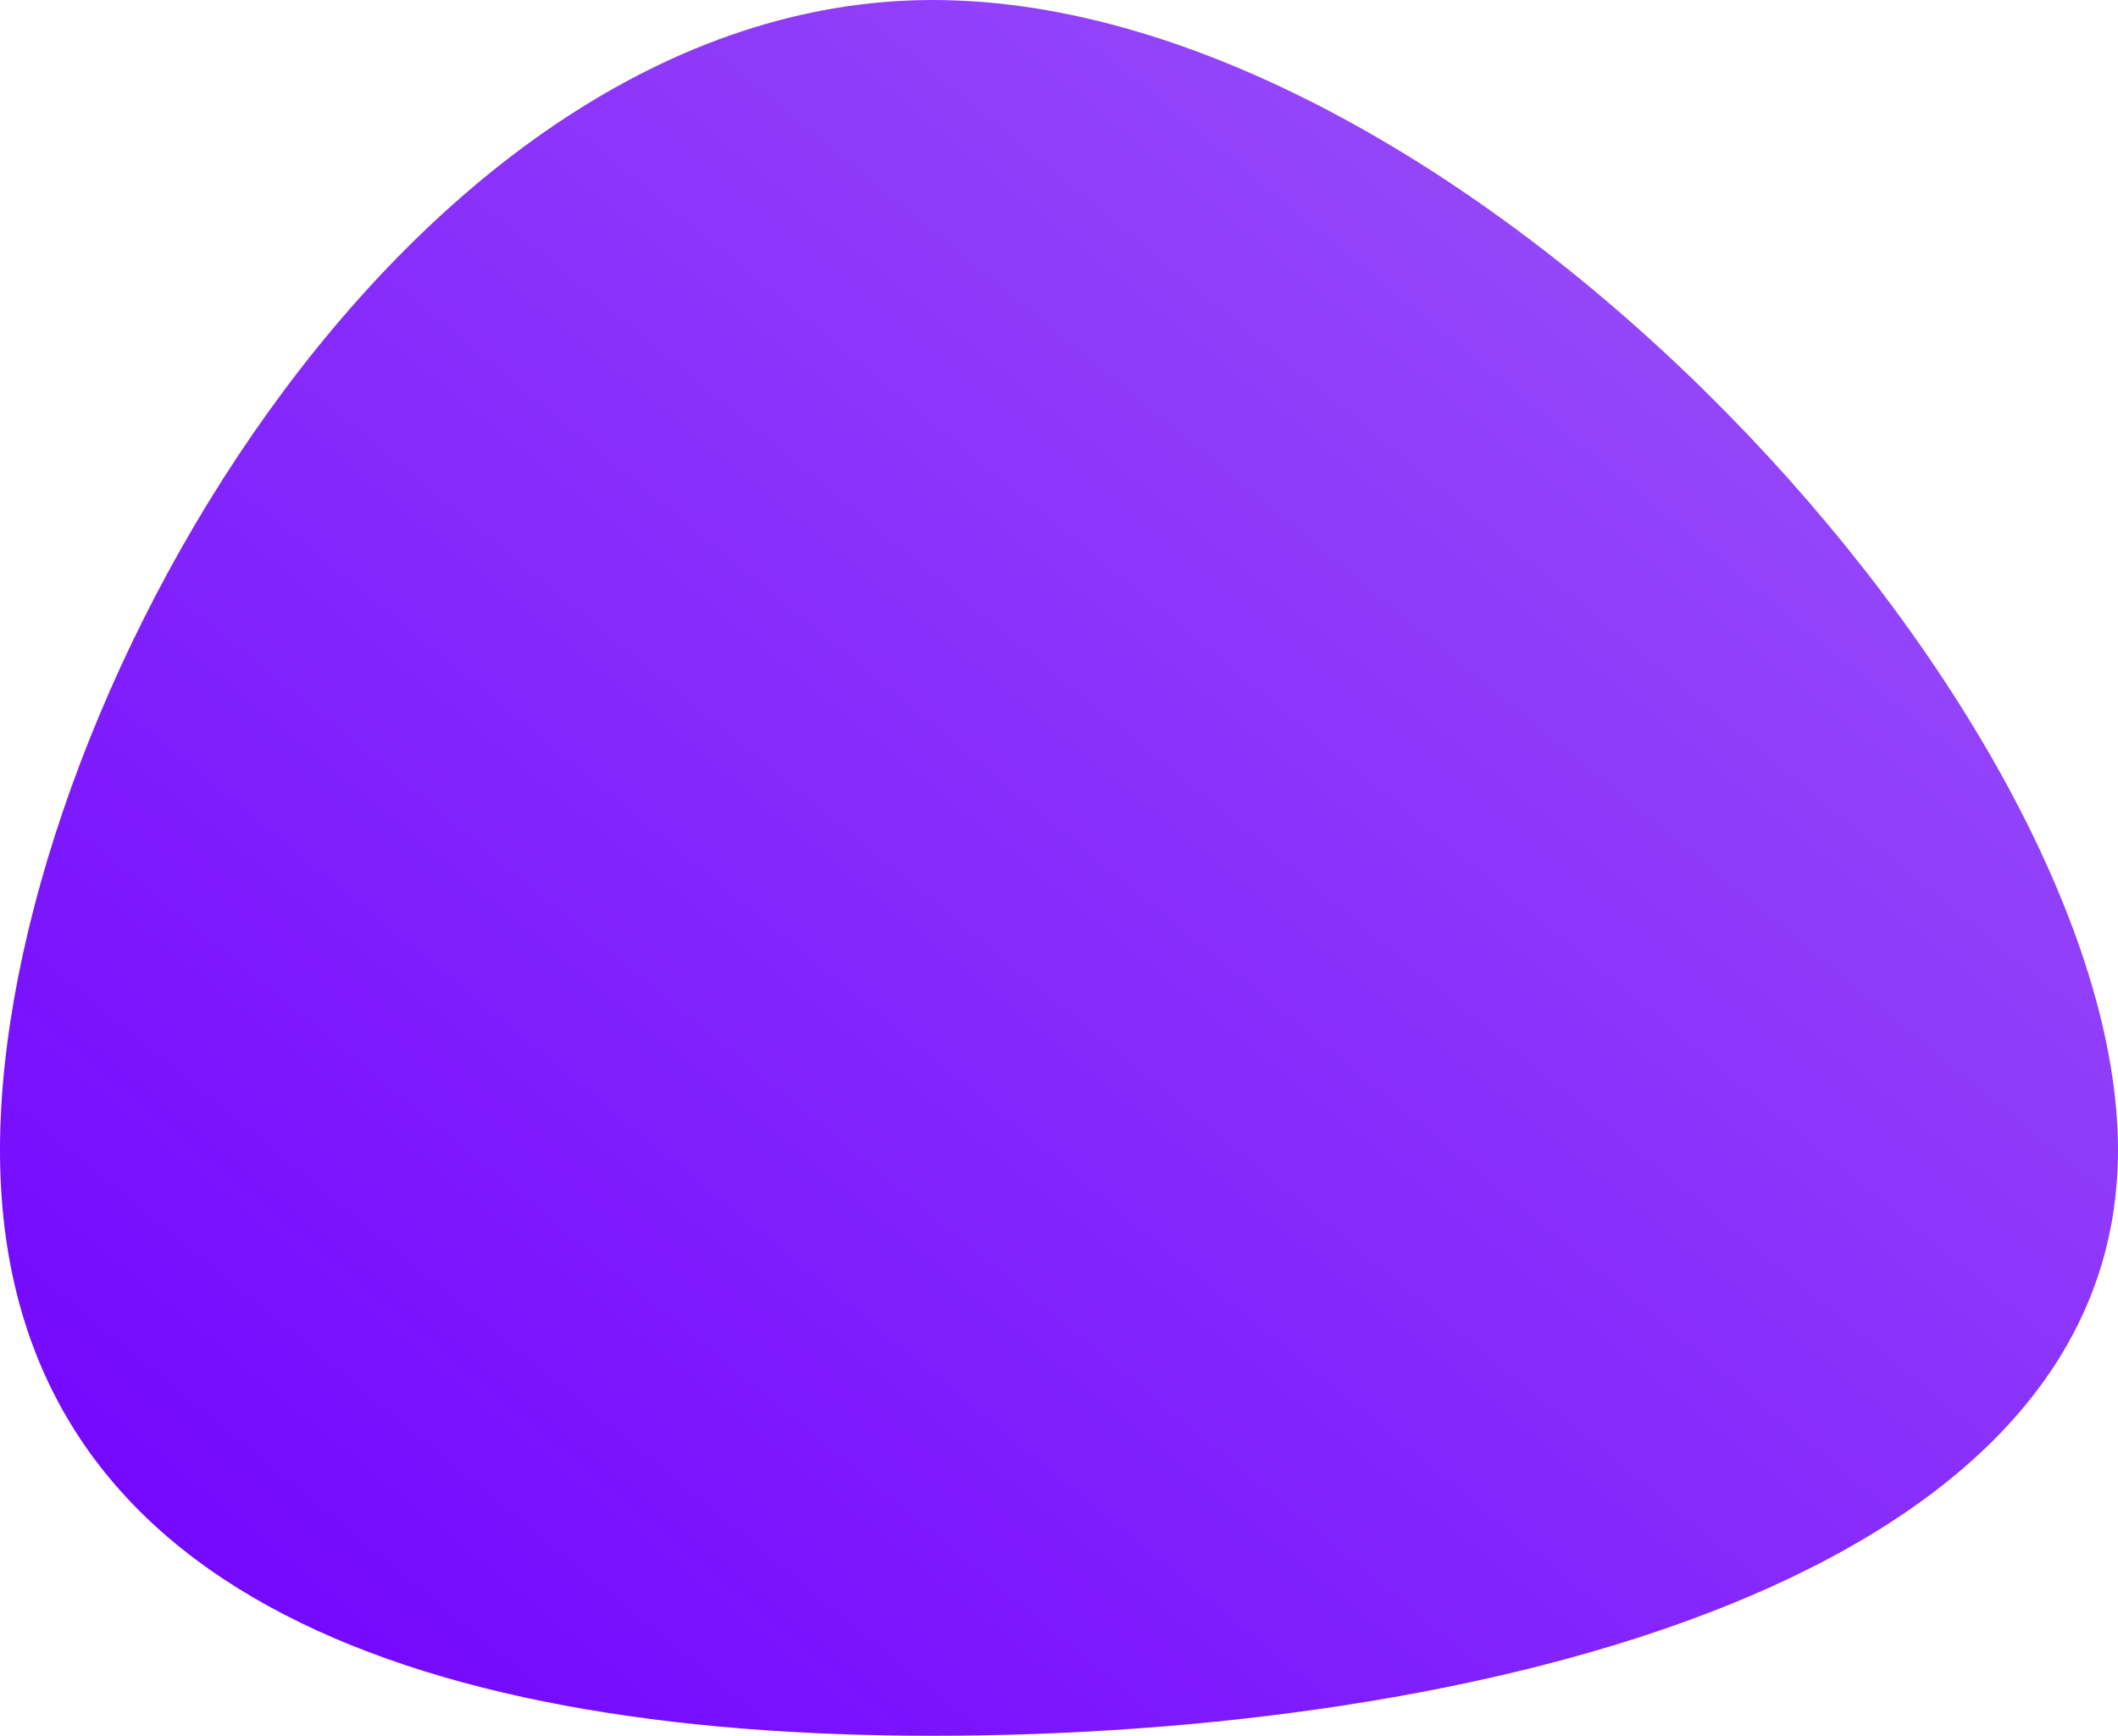
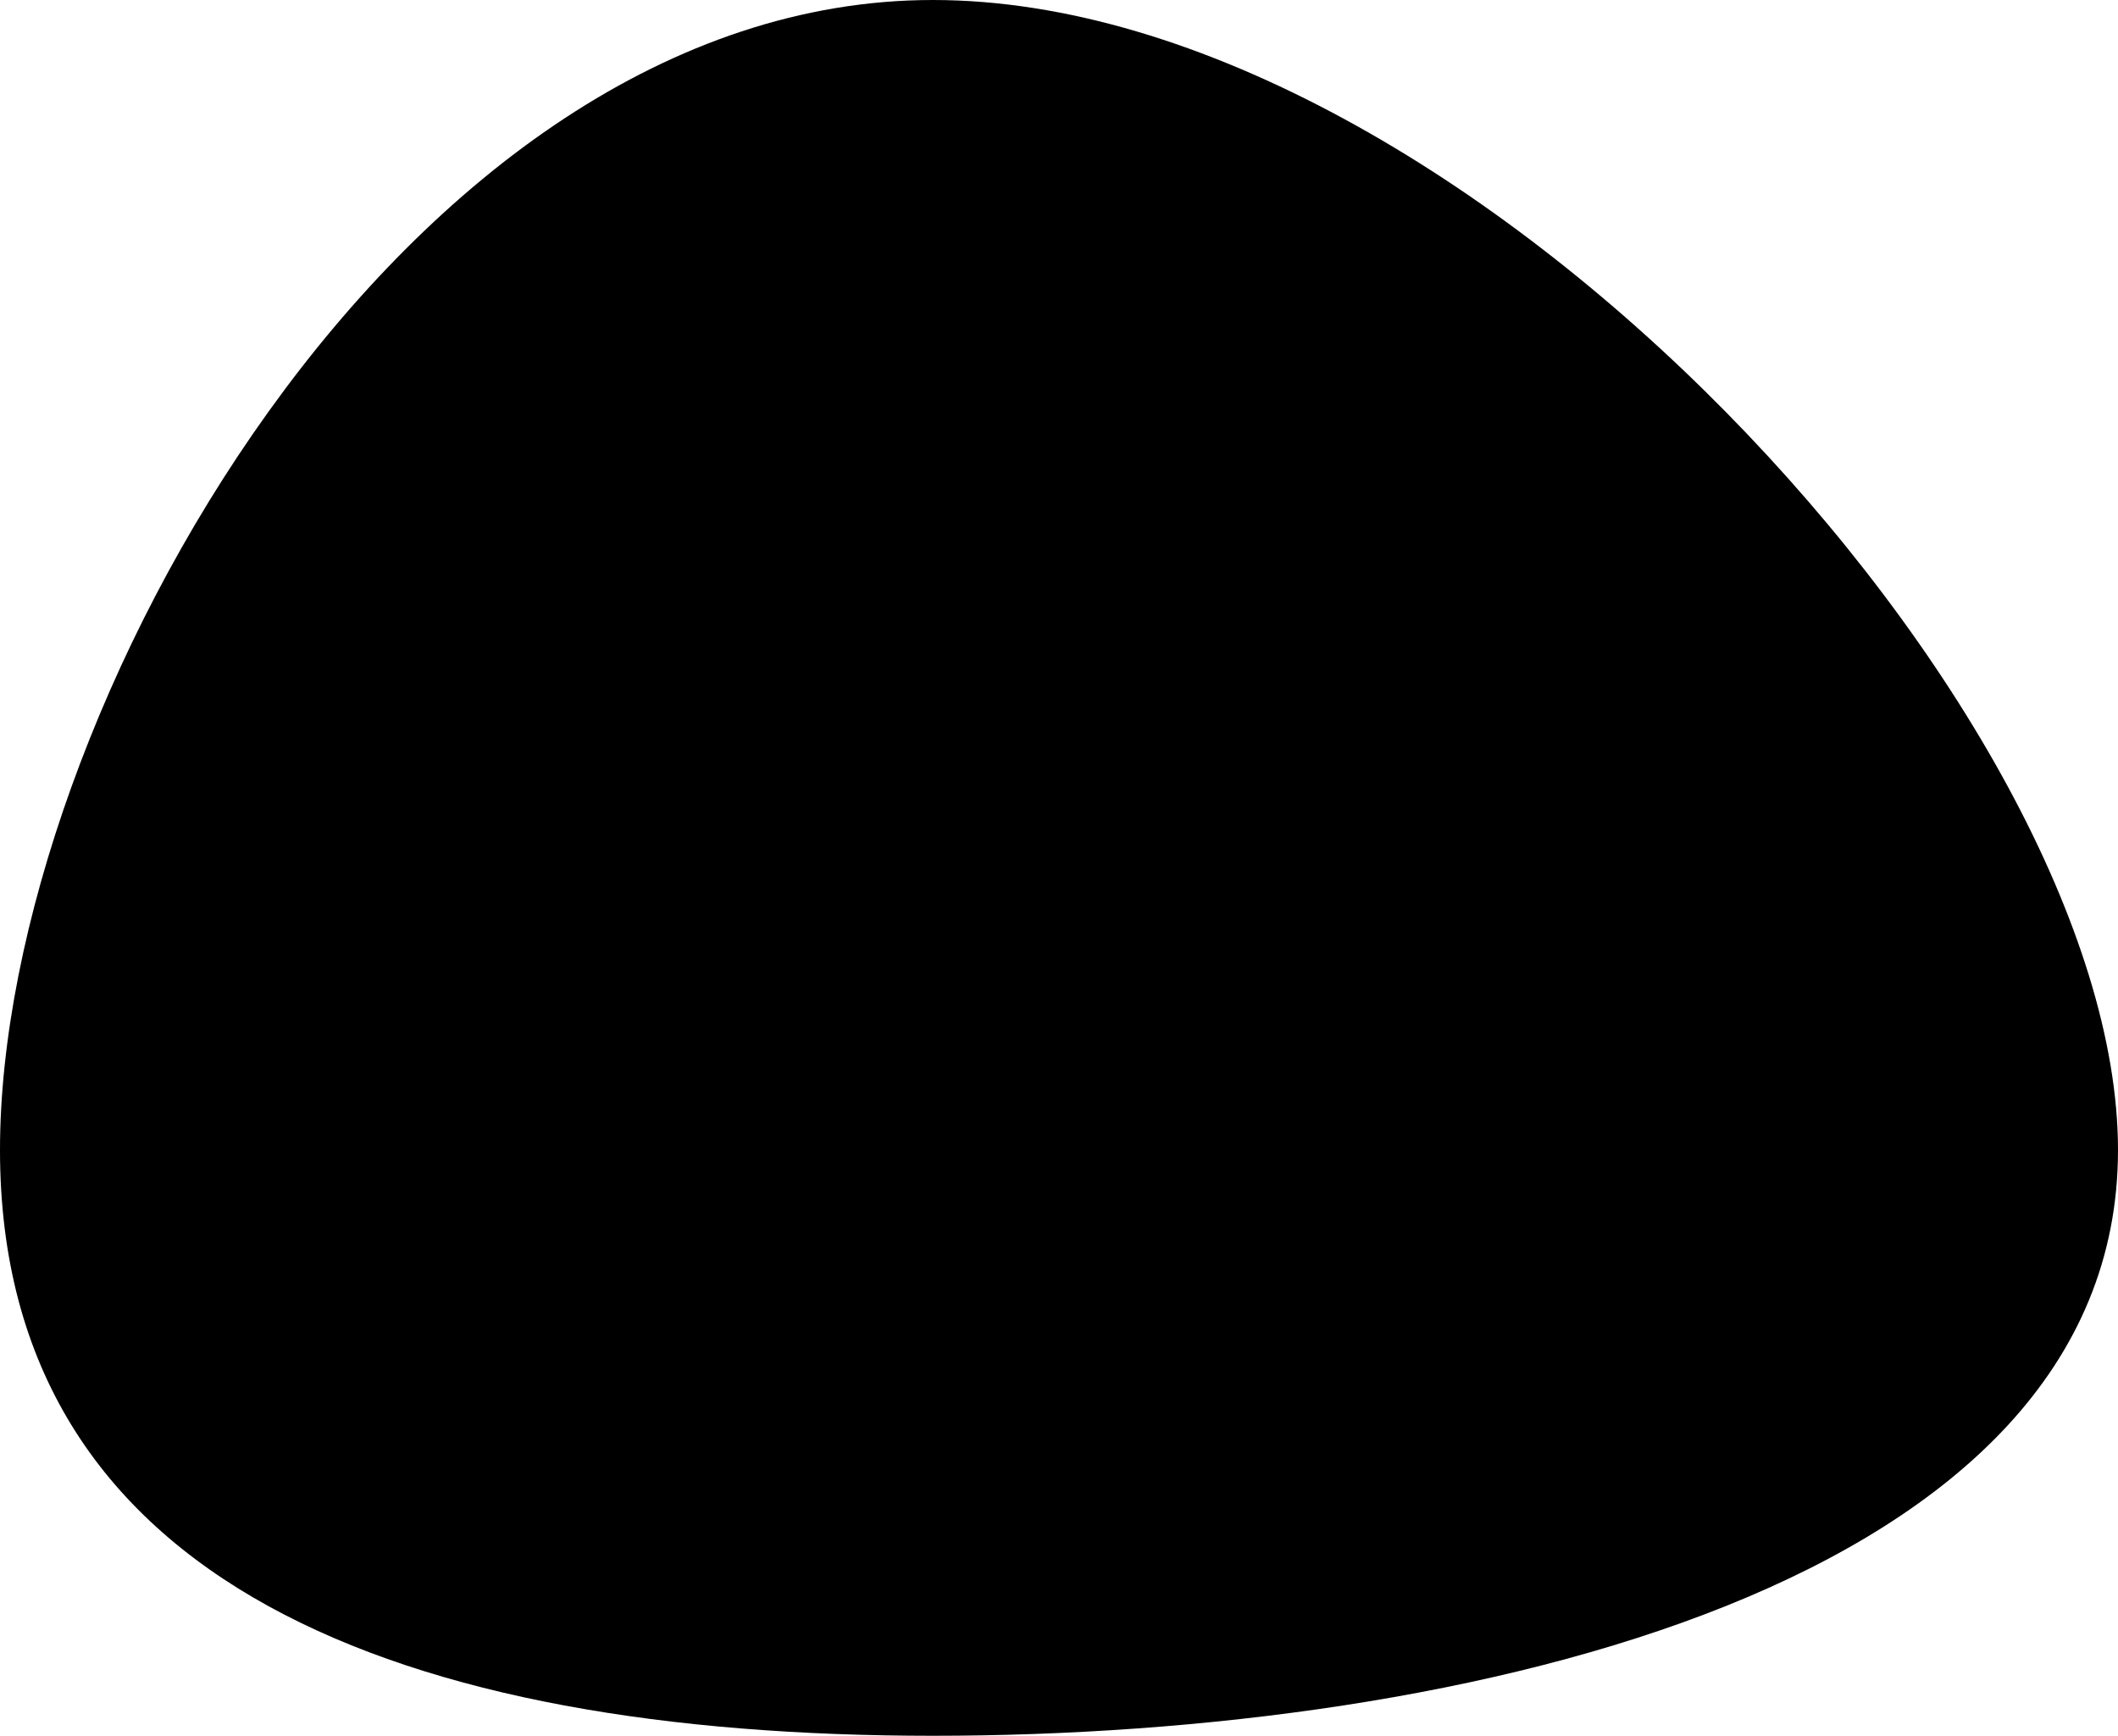
<svg xmlns="http://www.w3.org/2000/svg" width="277" height="227" viewBox="0 0 277 227" fill="none">
  <path d="M277 150.396C277 207.322 191.828 227 122.003 227C52.945 227 0 207.322 0 150.396C0 93.471 52.945 0 122.003 0C191.828 0 277 93.471 277 150.396Z" fill="url(#paint0_linear_6_44)" />
  <defs>
    <linearGradient id="paint0_linear_6_44" x1="0" y1="227" x2="222.575" y2="-44.601" gradientUnits="userSpaceOnUse">
-       <stop stop-color="#7000FF" />
-       <stop offset="1" stop-color="#9E58F8" />
+       <stop stopColor="#7000FF" />
+       <stop offset="1" stopColor="#9E58F8" />
    </linearGradient>
  </defs>
</svg>
